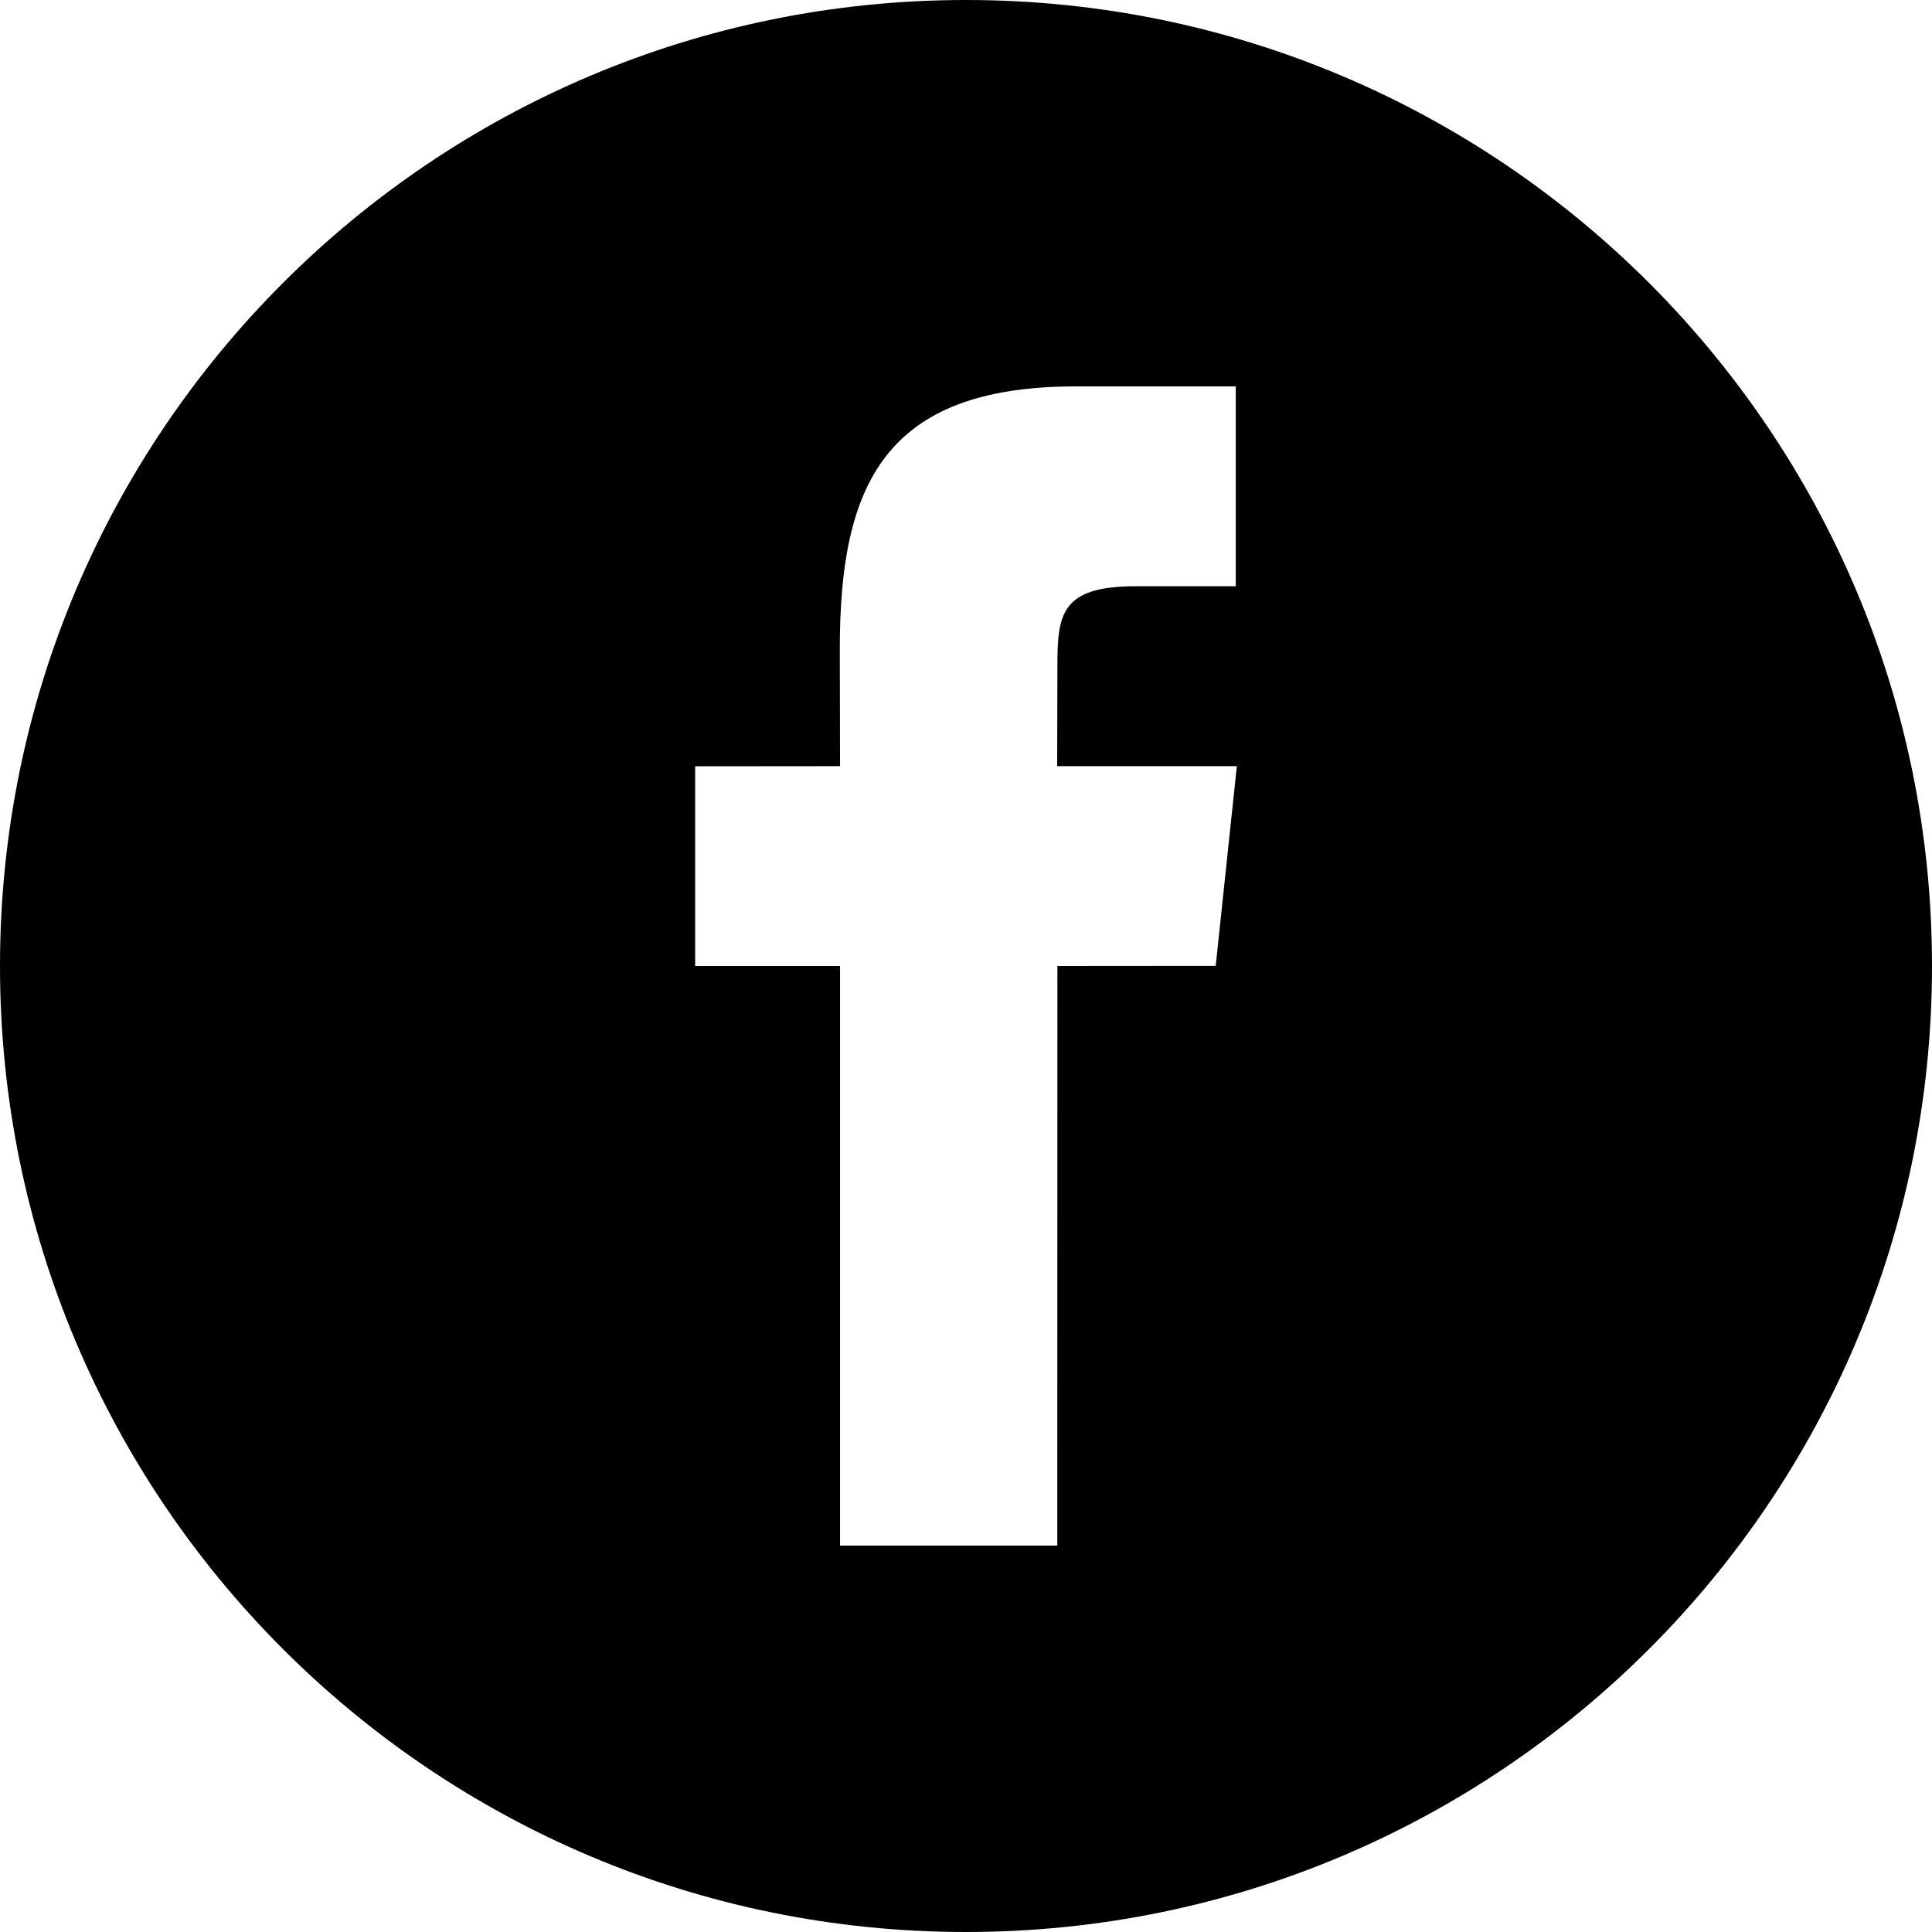
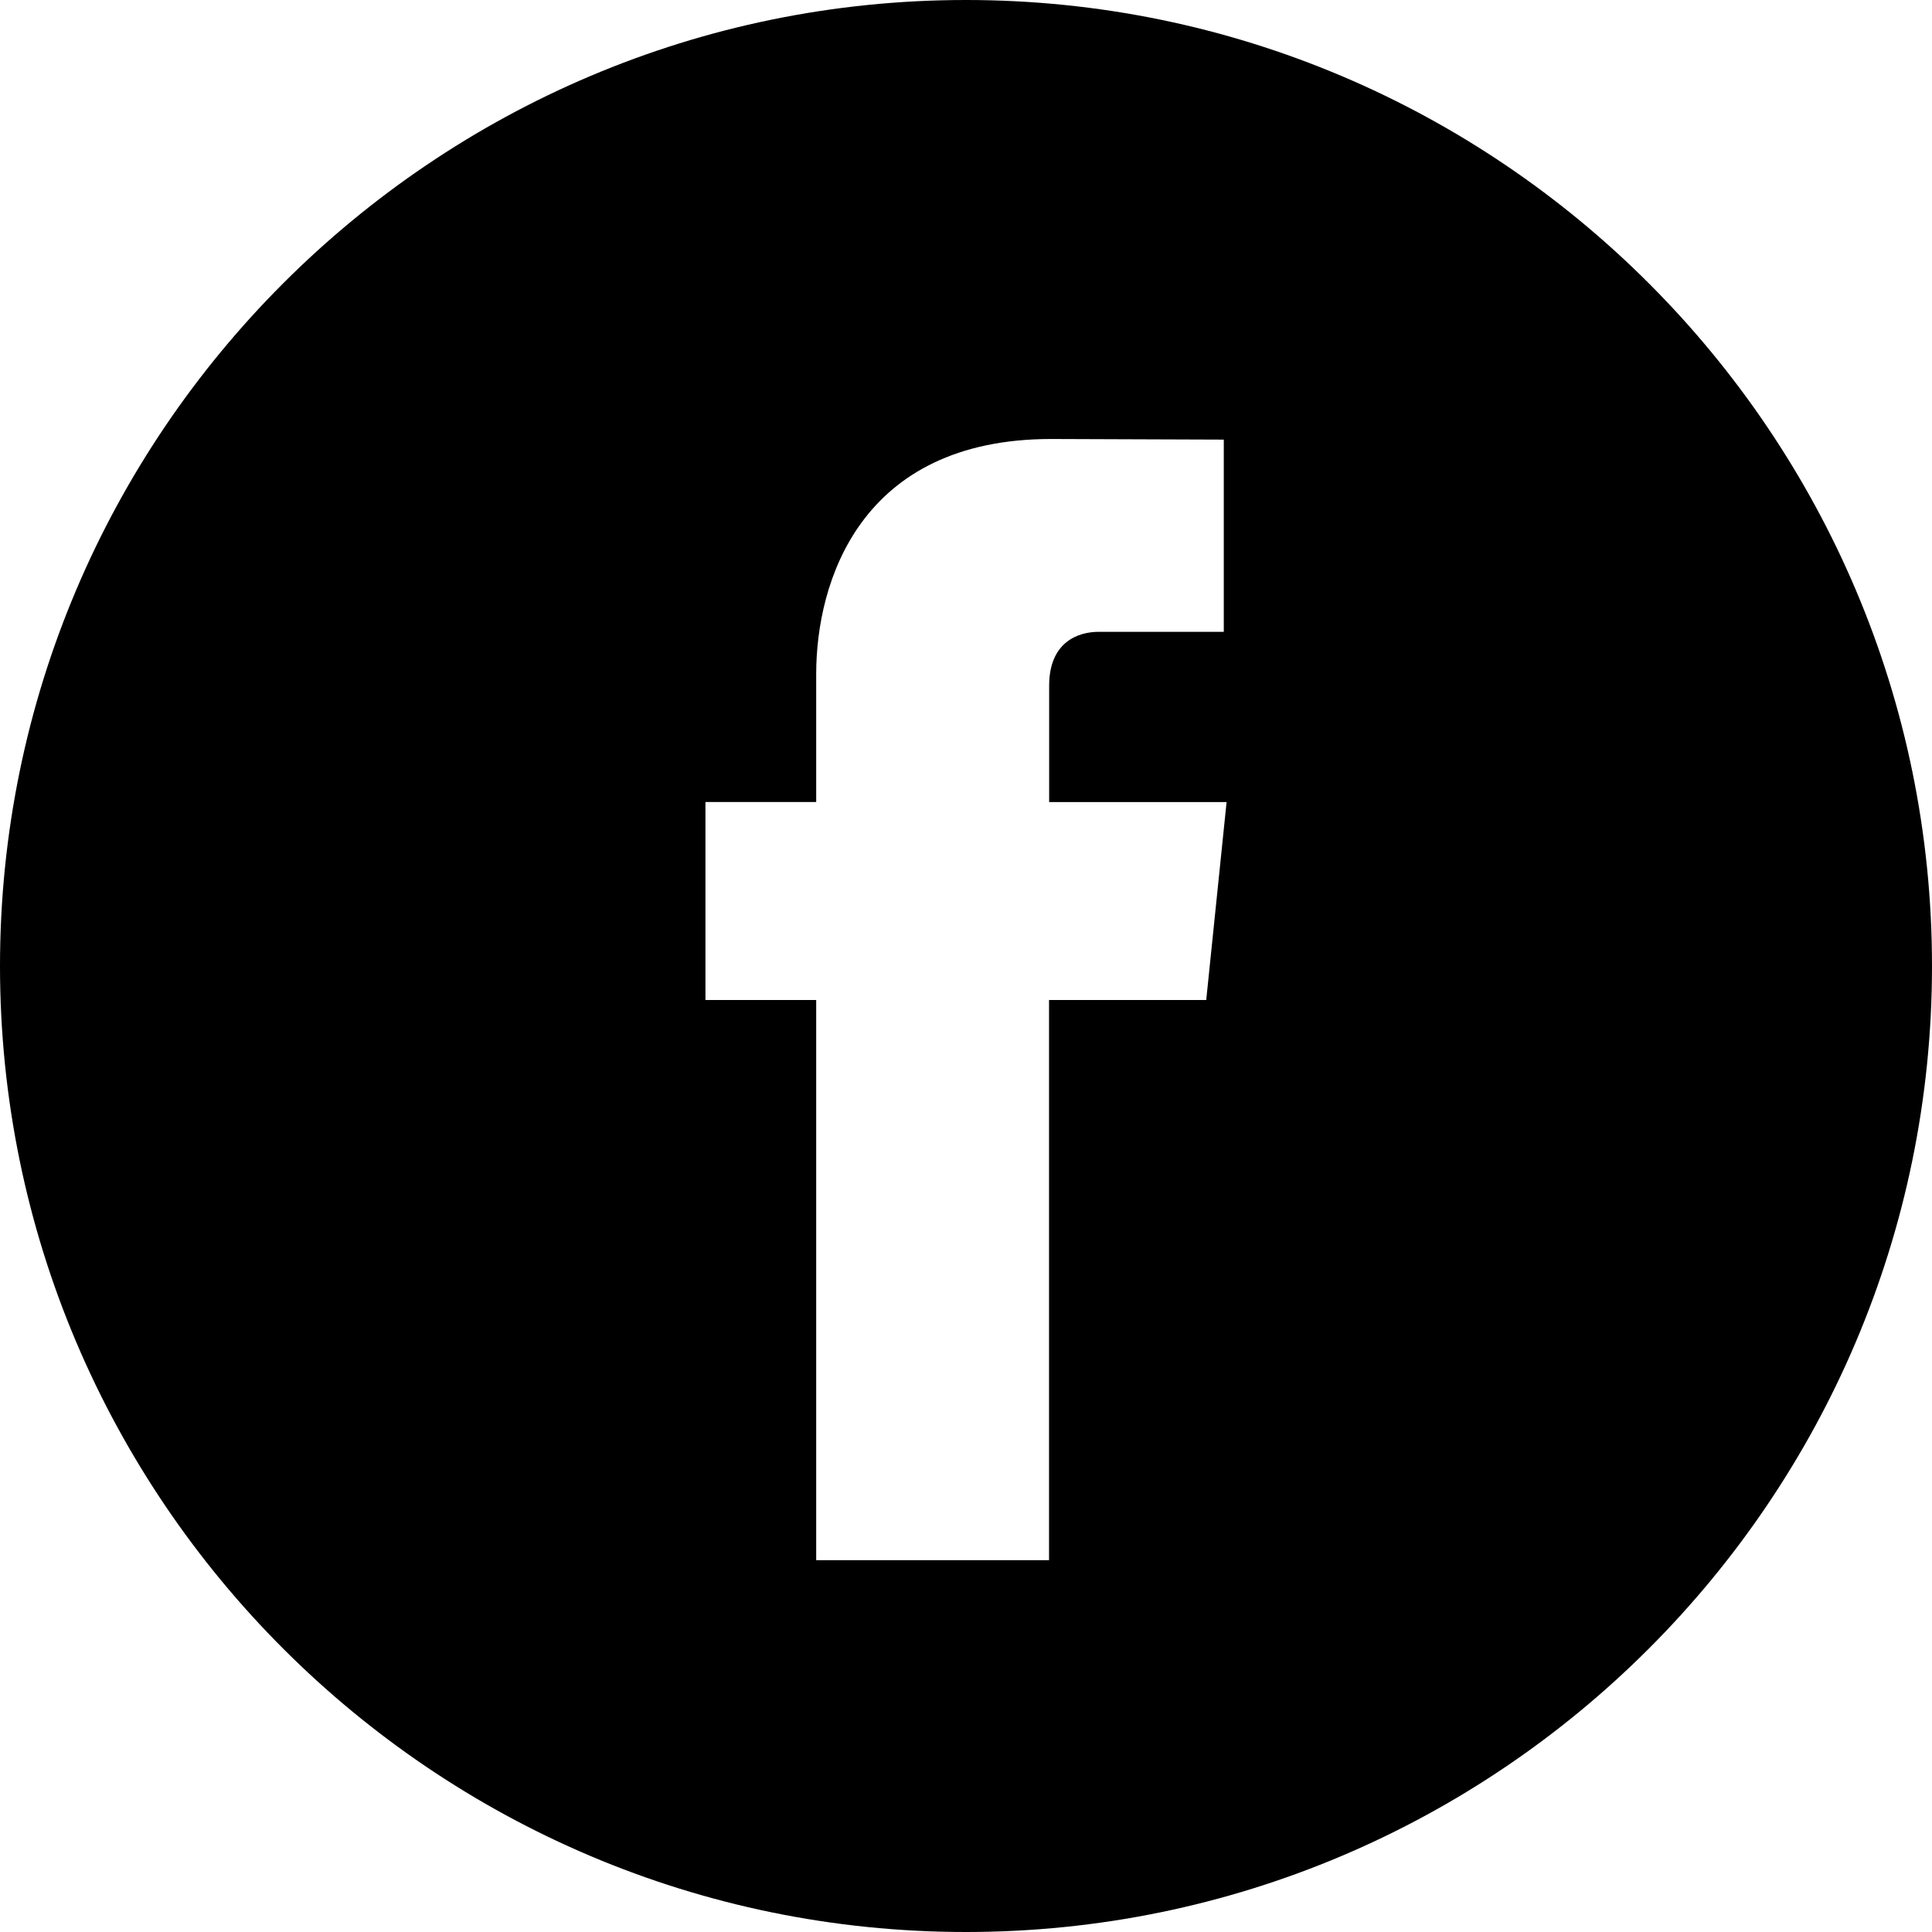
- <svg xmlns="http://www.w3.org/2000/svg" viewBox="0 0 486.392 486.392" width="512" height="512" id="facebook">
-   <path d="M243.196 0C108.89 0 0 108.89 0 243.196s108.89 243.196 243.196 243.196 243.196-108.89 243.196-243.196C486.392 108.86 377.502 0 243.196 0zm62.866 243.165l-39.854.03-.03 145.917h-54.69V243.196H175.01v-50.28l36.48-.03-.062-29.61c0-41.04 11.126-65.997 59.43-65.997h40.25v50.31h-25.17c-18.818 0-19.73 7.022-19.73 20.124l-.06 25.17h45.233l-5.318 50.28z" />
+ <svg xmlns="http://www.w3.org/2000/svg" width="49.652" height="49.652" viewBox="0 0 49.652 49.652" id="facebook">
+   <path d="M24.826 0C11.136 0 0 11.137 0 24.826c0 13.688 11.137 24.826 24.826 24.826 13.688 0 24.826-11.138 24.826-24.826C49.652 11.136 38.516 0 24.826 0zM31 25.7h-4.04v14.396h-5.984V25.7H18.13v-5.088h2.846v-3.29c0-2.358 1.12-6.04 6.04-6.04l4.435.016v4.94h-3.218c-.524 0-1.27.26-1.27 1.385v2.99h4.56L31 25.7z" />
</svg>
